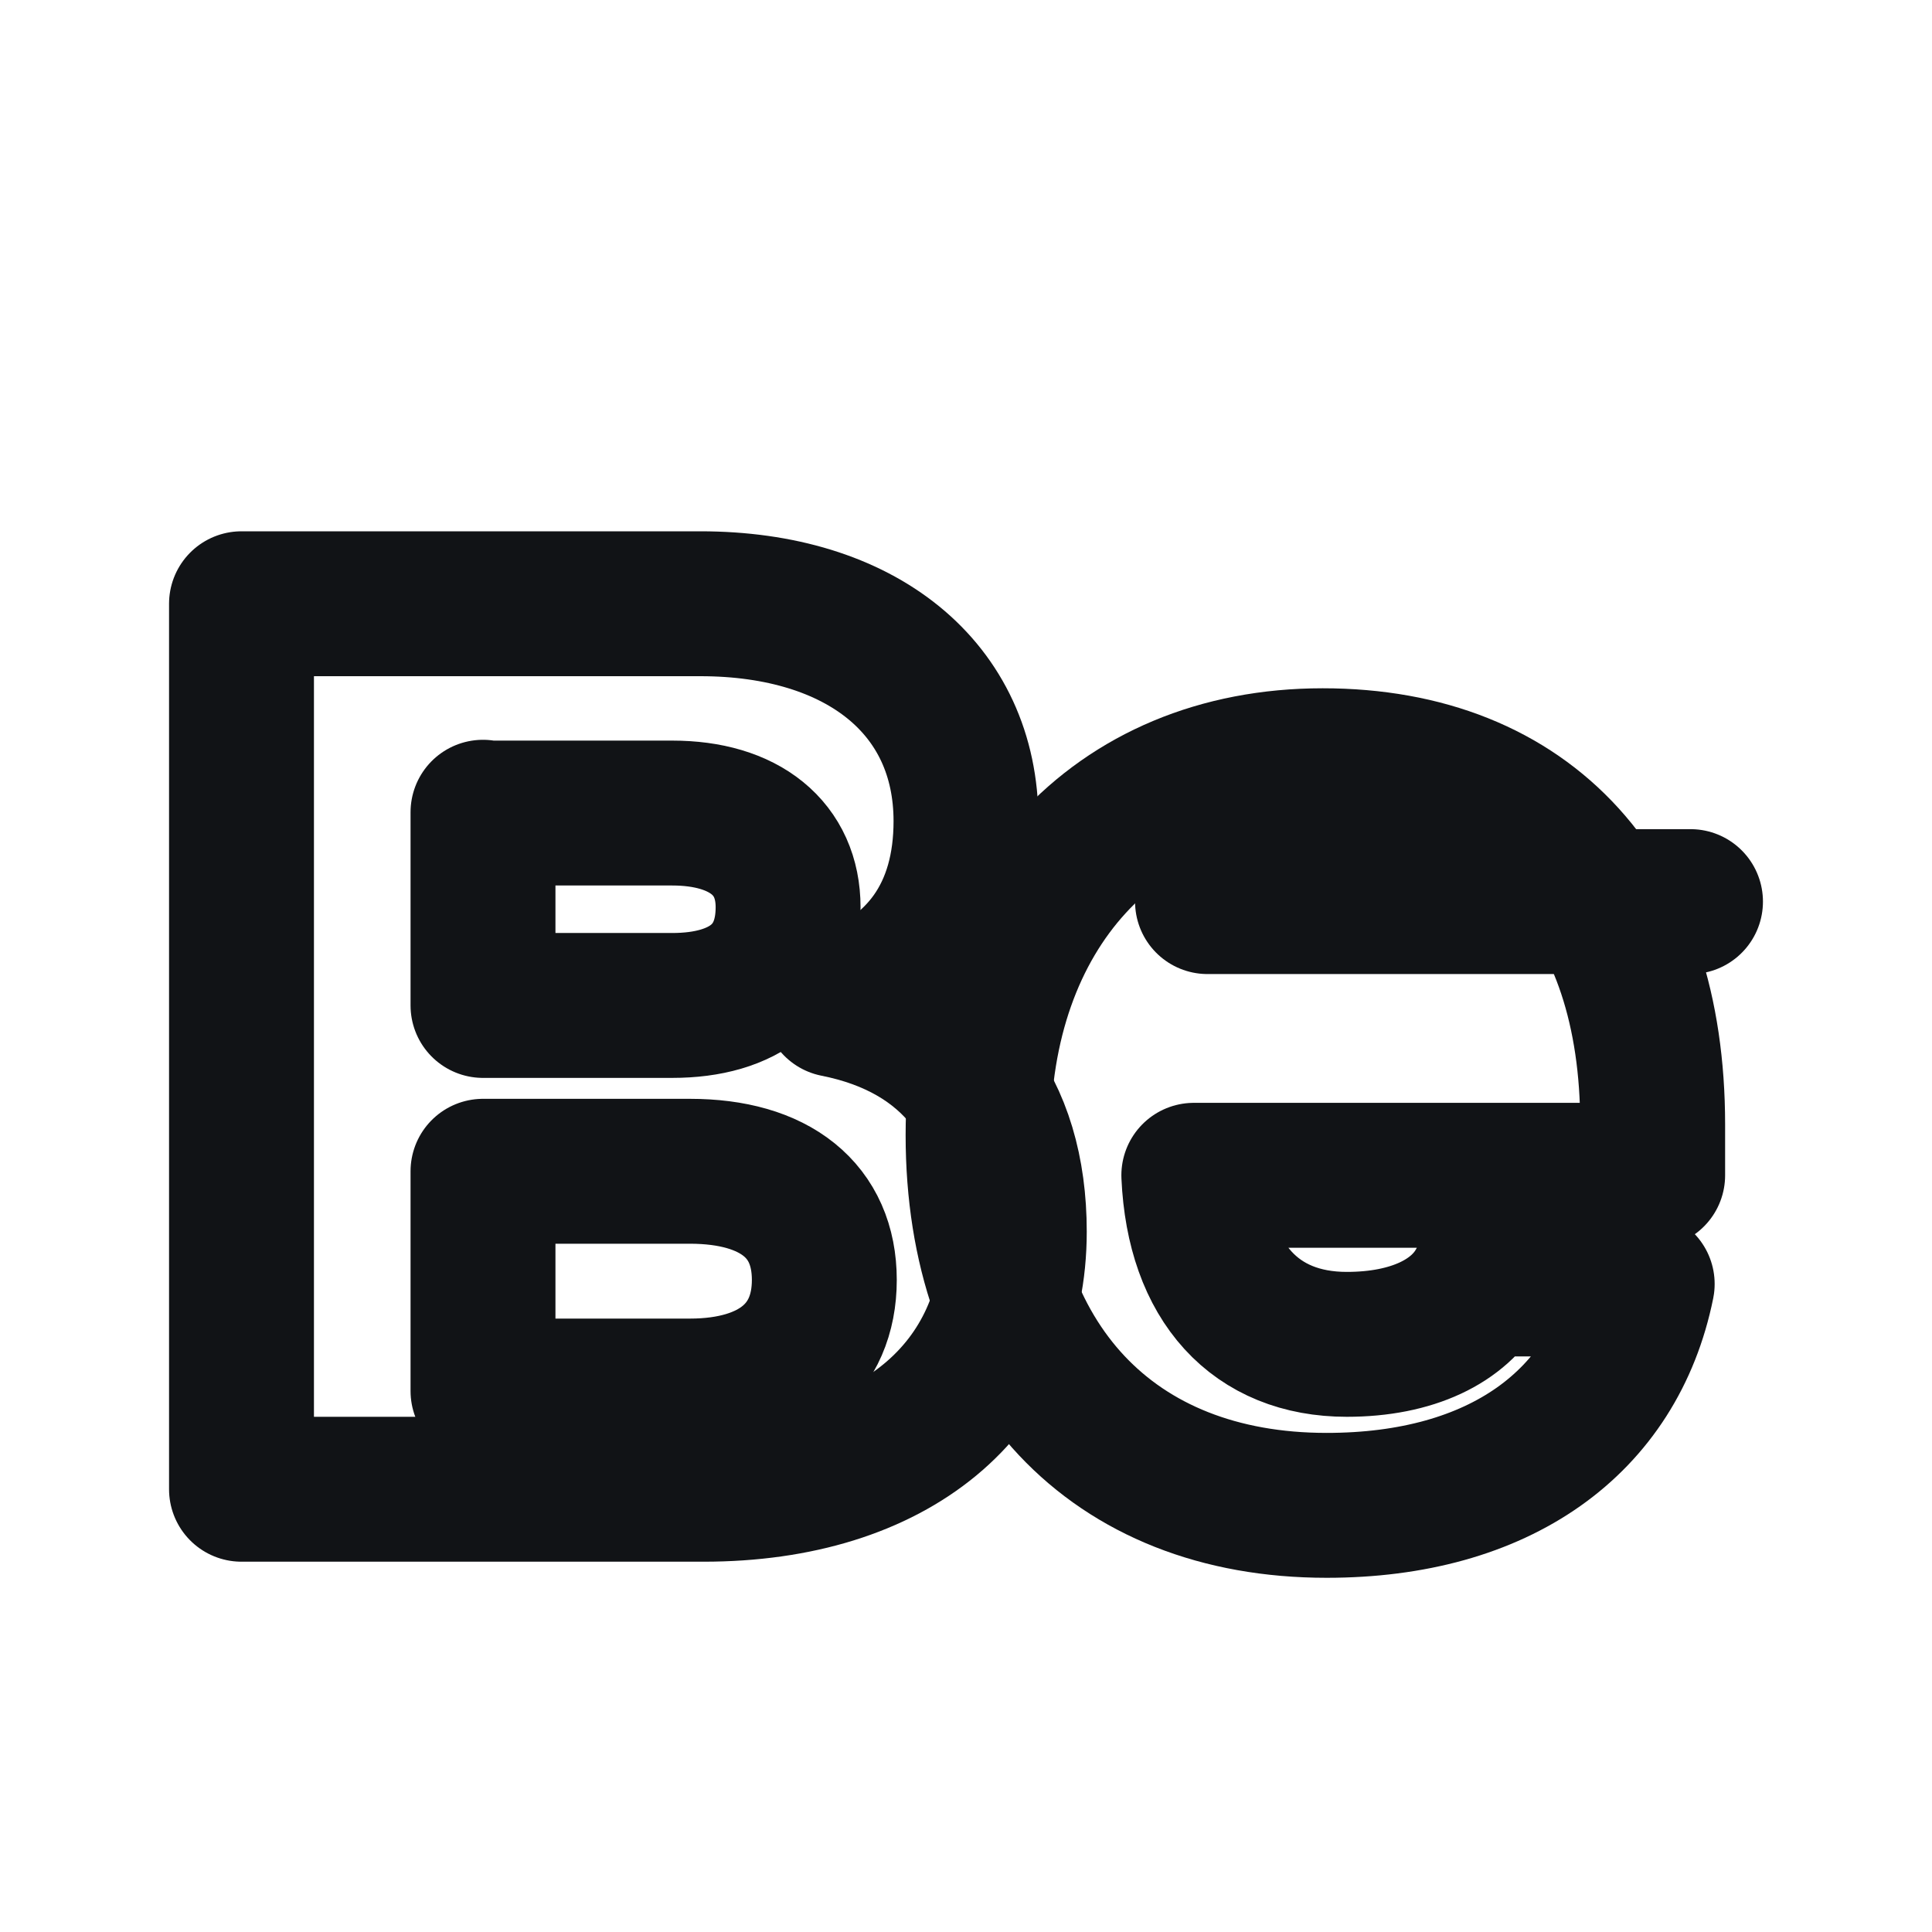
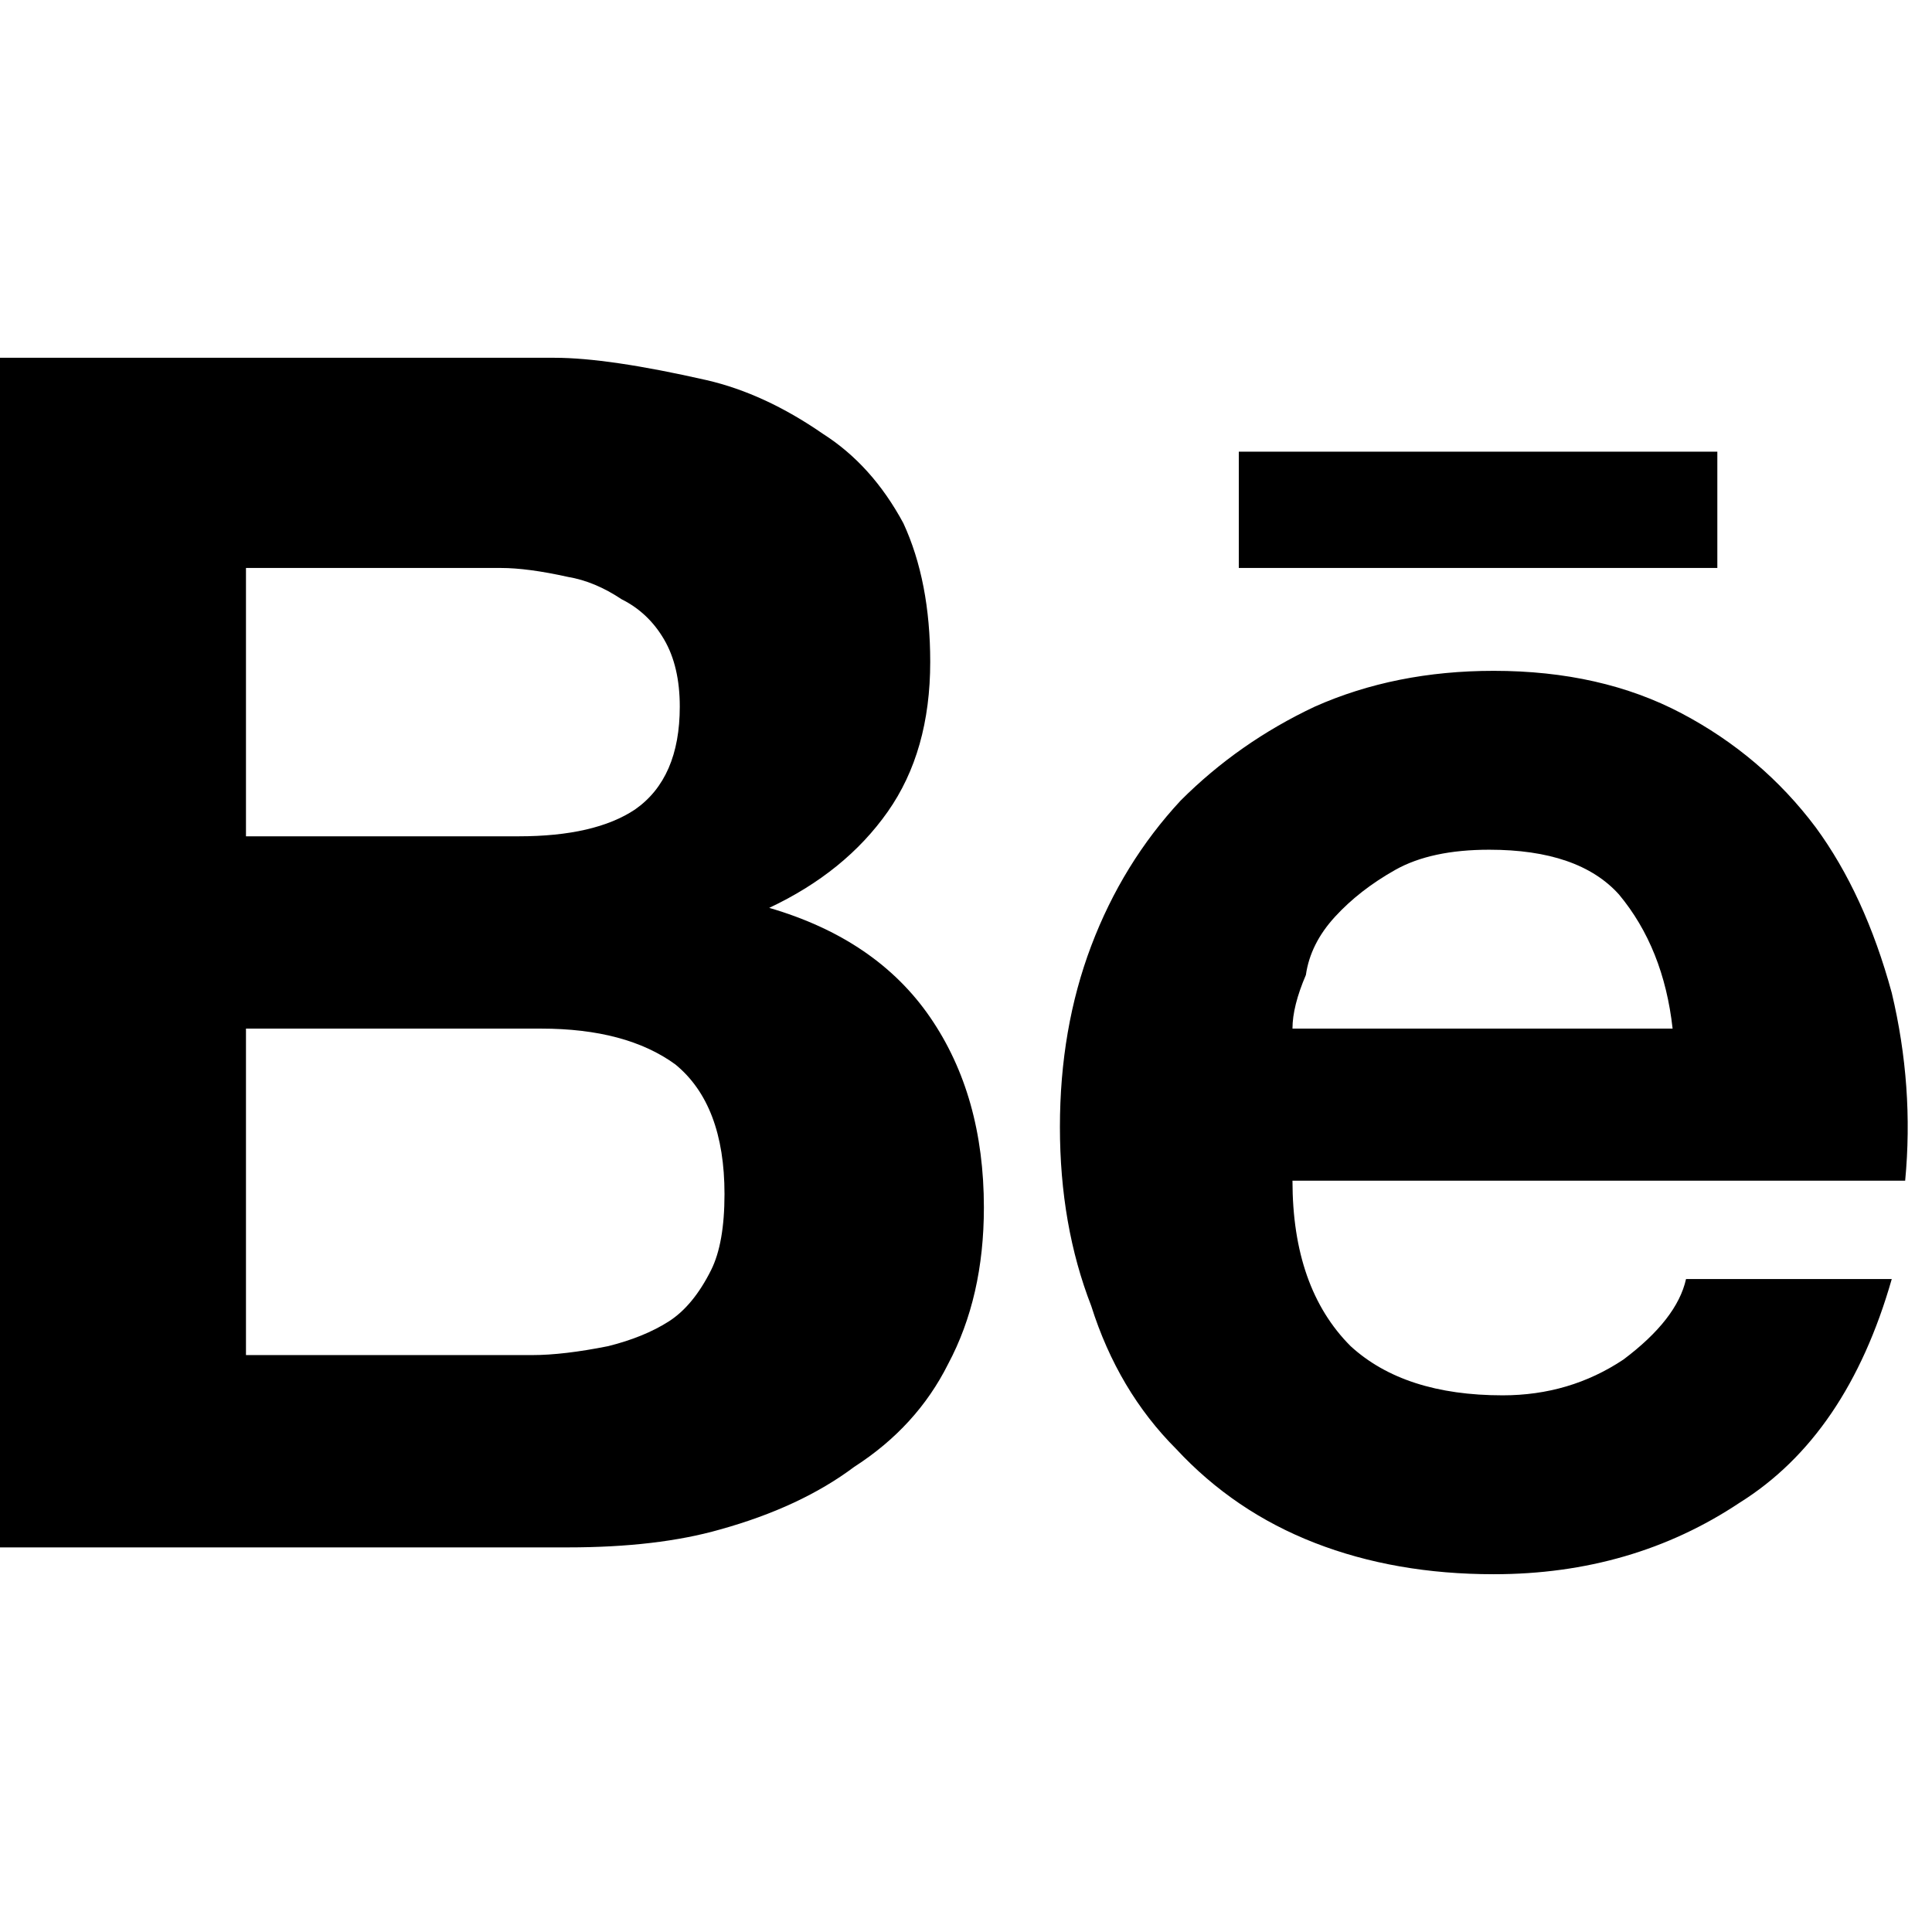
- <svg xmlns="http://www.w3.org/2000/svg" viewBox="0 0 24 24" fill="none" stroke="#111316" stroke-width="1.8" stroke-linecap="round" stroke-linejoin="round">
-   <path d="M3 7.5h5.7c2 0 3.3 1.05 3.3 2.7 0 1.14-.55 1.93-1.62 2.28 1.46.29 2.22 1.3 2.22 2.82 0 1.96-1.5 3.2-3.86 3.2H3V7.5Z" />
-   <path d="M6 10.1h2.35c.9 0 1.44.44 1.44 1.17 0 .8-.54 1.22-1.44 1.22H6v-2.4Z" />
-   <path d="M6 14.55h2.57c1.06 0 1.67.49 1.67 1.35 0 .86-.61 1.38-1.67 1.38H6v-2.73Z" />
-   <path d="M15 11.2h6" />
-   <path d="M20.4 15.95c-.35 1.73-1.78 2.75-3.92 2.75-2.67 0-4.33-1.77-4.33-4.6 0-2.78 1.7-4.65 4.28-4.65 2.56 0 4.1 1.68 4.1 4.52v.63h-5.7c.06 1.34.77 2.1 1.9 2.1.82 0 1.4-.29 1.65-.75h2.02Z" />
+ <svg xmlns="http://www.w3.org/2000/svg" width="512" height="512" viewBox="0 0 432 384">
+   <path fill="#000000" d="M384 103H277V77h107v26zM208 203.5q12 17.5 12 42.5q0 20-8 35q-7 14-21 23q-12 9-30 14q-14 4-34 4H0V56h124q12 0 34 5q13 3 26 12q11 7 18 20q6 13 6 31q0 20-9.5 33.5T172 179q24 7 36 24.5zM55 163h61q17 0 26-6q10-7 10-23q0-9-3.5-15t-9.5-9q-6-4-12-5q-9-2-15-2H55v60zm107 80q0-20-11-29q-11-8-30-8H55v73h64q7 0 17-2q8-2 13.5-5.5T159 260q3-6 3-17zm264-3H289q0 24 13 37q12 11 34 11q15 0 27-8q12-9 14-18h46q-10 35-34 50q-24 16-55 16q-22 0-40-7t-31-21q-13-13-19-32q-7-18-7-40t7-40.5t20-32.5q13-13 30-21q18-8 40-8q24 0 42 9.5t30 25.5q11 15 17 37q5 21 3 42zm-52-34q-2-18-12-30q-9-10-29-10q-13 0-21 4.5T298.5 181t-6.5 13q-3 7-3 12h85z" />
</svg>
